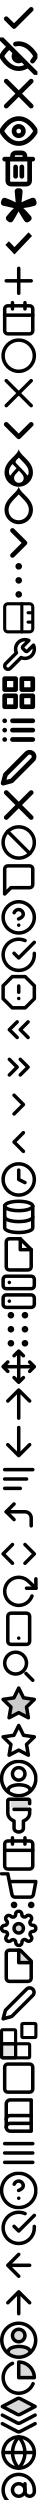
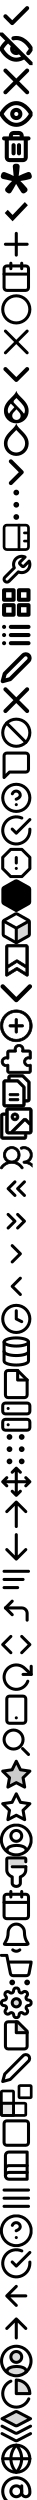
<svg xmlns="http://www.w3.org/2000/svg" xmlns:xlink="http://www.w3.org/1999/xlink">
  <symbol id="checkmark" viewBox="0 0 24 24">
    <path d="M20 6 9 17l-5-5" fill="none" stroke="currentColor" stroke-width="3" stroke-linecap="round" stroke-linejoin="round" />
  </symbol>
  <use xlink:href="#checkmark" width="24" height="24" />
  <view id="checkmark-view" viewBox="0 0 24 24" />
  <symbol id="hide" viewBox="0 0 24 24">
    <path d="M17.94 17.94A10.07 10.07 0 0 1 12 20c-7 0-11-8-11-8a18.45 18.45 0 0 1 5.06-5.94M9.9 4.24A9.12 9.12 0 0 1 12 4c7 0 11 8 11 8a18.5 18.5 0 0 1-2.16 3.19m-6.72-1.07a3 3 0 1 1-4.24-4.24M1 1l22 22" fill="none" stroke="currentColor" stroke-width="3" stroke-linecap="round" stroke-linejoin="round" />
  </symbol>
  <use xlink:href="#hide" y="24" width="24" height="24" />
  <view id="hide-view" viewBox="0 24 24 24" />
  <symbol id="remove" viewBox="0 0 24 24">
    <path d="M20 4 4 20M4 4l16 16" fill="none" stroke="currentColor" stroke-width="3" stroke-linecap="round" stroke-linejoin="round" />
  </symbol>
  <use xlink:href="#remove" y="48" width="24" height="24" />
  <view id="remove-view" viewBox="0 48 24 24" />
  <symbol id="show" viewBox="0 0 24 24">
    <g fill="none" stroke="currentColor" stroke-width="3" stroke-linecap="round" stroke-linejoin="round">
      <path d="M1 12s4-8 11-8 11 8 11 8-4 8-11 8-11-8-11-8z" />
      <circle cx="12" cy="12" r="3" />
    </g>
  </symbol>
  <use xlink:href="#show" y="72" width="24" height="24" />
  <view id="show-view" viewBox="0 72 24 24" />
  <symbol id="trash" viewBox="0 0 24 24">
    <path d="M3 6h18m-2 0v14a2 2 0 0 1-2 2H7a2 2 0 0 1-2-2V6m3 0V4a2 2 0 0 1 2-2h4a2 2 0 0 1 2 2v2m-6 5v6m4-6v6" fill="none" stroke="currentColor" stroke-width="3" stroke-linecap="round" stroke-linejoin="round" />
  </symbol>
  <use xlink:href="#trash" y="96" width="24" height="24" />
  <view id="trash-view" viewBox="0 96 24 24" />
  <symbol id="asterisk" viewBox="0 0 24 24">
    <path fill="currentColor" d="M2.04 11.869a1.973 1.973 0 0 1-1.39-2.53l.388-1.2a1.976 1.976 0 0 1 2.564-1.254c2.867 1.067 5.02 2.008 6.454 2.826-.31-2.963-.521-5.3-.633-7.013C9.35 1.584 10.245.671 11.36.671h1.172c1.129 0 2.036.933 1.96 2.06-.135 1.991-.378 4.307-.734 6.944 1.993-1.004 4.214-1.947 6.668-2.83 1.044-.376 2.182.202 2.524 1.258l.437 1.35c.338 1.045-.23 2.173-1.287 2.477a43.855 43.855 0 0 1-7.143 1.447c1.215 1.057 2.841 2.795 4.88 5.213a1.978 1.978 0 0 1-.38 2.888l-1.005.713c-.89.63-2.124.432-2.736-.472-1.14-1.684-2.421-3.75-3.843-6.2-1.316 2.507-2.515 4.58-3.596 6.212-.6.906-1.828 1.09-2.71.454l-.98-.707a1.986 1.986 0 0 1-.376-2.877c2.115-2.555 3.676-4.296 4.683-5.224-2.375-.459-4.66-.963-6.854-1.508Z" />
  </symbol>
  <use xlink:href="#asterisk" y="120" width="24" height="24" />
  <view id="asterisk-view" viewBox="0 120 24 24" />
  <symbol id="checked" viewBox="0 0 24 24">
    <path fill="currentColor" d="m5.692 10.644 3.58 3.758 9.036-9.489 2.226 2.34L9.272 19.088l-5.806-6.103 2.226-2.34Z" />
  </symbol>
  <use xlink:href="#checked" y="144" width="24" height="24" />
  <view id="checked-view" viewBox="0 144 24 24" />
  <symbol id="add" viewBox="0 0 24 24">
    <path d="M12 4v16m-8-8h16" fill="none" stroke="currentColor" stroke-width="2.25" stroke-linecap="round" stroke-linejoin="round" />
  </symbol>
  <use xlink:href="#add" y="168" width="24" height="24" />
  <view id="add-view" viewBox="0 168 24 24" />
  <symbol id="calendar" viewBox="0 0 24 24">
    <g fill="none" stroke="currentColor" stroke-width="2.25" stroke-linecap="round" stroke-linejoin="round">
      <rect x="3" y="4" width="18" height="18" rx="2" ry="2" />
      <path d="M16 2v4M8 2v4m-5 4h18" />
    </g>
  </symbol>
  <use xlink:href="#calendar" y="192" width="24" height="24" />
  <view id="calendar-view" viewBox="0 192 24 24" />
  <symbol id="circle" viewBox="0 0 24 24">
    <circle cx="12" cy="12" r="10" fill="none" stroke="currentColor" stroke-width="2.25" stroke-linecap="round" stroke-linejoin="round" />
  </symbol>
  <use xlink:href="#circle" y="216" width="24" height="24" />
  <view id="circle-view" viewBox="0 216 24 24" />
  <symbol id="close" viewBox="0 0 24 24">
    <path d="M20 4 4 20M4 4l16 16" fill="none" stroke="currentColor" stroke-width="2.25" stroke-linecap="round" stroke-linejoin="round" />
  </symbol>
  <use xlink:href="#close" y="240" width="24" height="24" />
  <view id="close-view" viewBox="0 240 24 24" />
  <symbol id="drop" viewBox="0 0 24 24">
    <path d="m4 8 8 8 8-8" fill="none" stroke="currentColor" stroke-width="3" stroke-linecap="round" stroke-linejoin="round" />
  </symbol>
  <use xlink:href="#drop" y="264" width="24" height="24" />
  <view id="drop-view" viewBox="0 264 24 24" />
  <symbol id="drupal" viewBox="0 0 24 24">
    <path d="M15.792 5.064C14.088 3.408 12.504 1.824 12.024 0c-.48 1.824-2.064 3.408-3.768 5.064-2.496 2.496-5.352 5.352-5.352 9.648-.144 5.016 3.888 9.192 8.904 9.288 5.016.096 9.216-3.888 9.288-8.904v-.384c.048-4.296-2.808-7.152-5.304-9.648ZM7.56 15.528a5.498 5.498 0 0 0-.696 1.128c-.048.048-.096.12-.168.12h-.048c-.216 0-.432-.384-.432-.384-.048-.096-.12-.216-.168-.312L6 15.984c-.552-1.2-.096-2.904-.096-2.904.216-.816.6-1.632 1.08-2.328.312-.432.648-.864.984-1.296l.432.432 2.04 2.064c.096.096.096.216 0 .312L8.328 14.64l-.768.888Zm4.56 5.952c-1.728 0-3.168-1.416-3.12-3.168 0-.768.312-1.512.768-2.064.648-.768 1.464-1.56 2.376-2.592 1.032 1.128 1.728 1.848 2.376 2.736.048.048.096.12.12.216.336.528.552 1.128.552 1.776.072 1.728-1.344 3.096-3.072 3.096Zm5.904-5.016a.497.497 0 0 1-.312.264h-.048a.913.913 0 0 1-.312-.216c-.552-.816-1.176-1.608-1.848-2.28l-.816-.864-2.76-2.856a35.757 35.757 0 0 1-1.632-1.68c0-.048-.048-.048-.048-.048a1.218 1.218 0 0 1-.216-.432v-.096c-.096-.48.096-.96.432-1.296.528-.528 1.08-1.08 1.608-1.632.552.6 1.176 1.2 1.776 1.824 1.2 1.128 2.28 2.376 3.288 3.72.816 1.176 1.248 2.496 1.248 3.936-.096.504-.168 1.104-.36 1.656Z" />
  </symbol>
  <use xlink:href="#drupal" y="288" width="24" height="24" />
  <view id="drupal-view" viewBox="0 288 24 24" />
  <symbol id="gin" viewBox="0 0 24 24">
    <path d="M12 4.92c.6.696 1.272 1.344 1.92 1.992 2.4 2.4 4.56 4.56 4.56 7.776v.408c-.096 3.528-3 6.384-6.528 6.384h-.12c-1.728-.048-3.384-.744-4.56-1.992-1.176-1.296-1.824-2.952-1.776-4.728v-.048c0-3.216 2.256-5.4 4.56-7.776A49.835 49.835 0 0 0 12 4.92ZM12 0c-.48 1.824-2.088 3.432-3.792 5.04-2.472 2.52-5.328 5.4-5.328 9.648-.12 5.04 3.912 9.216 8.904 9.312H12c4.92 0 9-3.96 9.12-8.904v-.384c0-4.296-2.88-7.128-5.352-9.648C14.088 3.432 12.48 1.824 12 0Z" />
  </symbol>
  <use xlink:href="#gin" y="312" width="24" height="24" />
  <view id="gin-view" viewBox="0 312 24 24" />
  <symbol id="handle" viewBox="0 0 24 24">
    <path d="m8 20 8-8-8-8" fill="none" stroke="currentColor" stroke-width="3" stroke-linecap="round" stroke-linejoin="round" />
  </symbol>
  <use xlink:href="#handle" y="336" width="24" height="24" />
  <view id="handle-view" viewBox="0 336 24 24" />
  <symbol id="more" viewBox="0 0 24 24">
    <path d="M12 13a1 1 0 1 0 0-2 1 1 0 0 0 0 2Zm0-9a1 1 0 1 0 0-2 1 1 0 0 0 0 2Zm0 18a1 1 0 1 0 0-2 1 1 0 0 0 0 2Z" fill="none" stroke="currentColor" stroke-width="2.25" stroke-linecap="round" stroke-linejoin="round" />
  </symbol>
  <use xlink:href="#more" y="360" width="24" height="24" />
  <view id="more-view" viewBox="0 360 24 24" />
  <symbol id="sidebar" viewBox="0 0 24 24">
    <g fill="none" stroke="currentColor" stroke-width="2" stroke-linecap="round" stroke-linejoin="round">
      <rect x="3" y="3" width="18" height="18" rx="2" ry="2" />
      <path d="M14 3v18m4-12.25h2m-2 6h2" />
    </g>
  </symbol>
  <use xlink:href="#sidebar" y="384" width="24" height="24" />
  <view id="sidebar-view" viewBox="0 384 24 24" />
  <symbol id="tool" viewBox="0 0 24 24">
    <path d="M14.7 6.3a1 1 0 0 0 0 1.4l1.6 1.6a1 1 0 0 0 1.4 0l3.77-3.77a6 6 0 0 1-7.94 7.94l-6.91 6.91a2.12 2.12 0 0 1-3-3l6.91-6.91a6 6 0 0 1 7.94-7.94l-3.76 3.76z" fill="none" stroke="currentColor" stroke-width="2.25" stroke-linecap="round" stroke-linejoin="round" />
  </symbol>
  <use xlink:href="#tool" y="408" width="24" height="24" />
  <view id="tool-view" viewBox="0 408 24 24" />
  <symbol id="grid" viewBox="0 0 24 24">
    <path d="M3 3h7v7H3zm11 0h7v7h-7zm0 11h7v7h-7zM3 14h7v7H3z" fill="none" stroke="currentColor" stroke-width="3" stroke-linecap="round" stroke-linejoin="round" />
  </symbol>
  <use xlink:href="#grid" y="432" width="24" height="24" />
  <view id="grid-view" viewBox="0 432 24 24" />
  <symbol id="list" viewBox="0 0 24 24">
    <path d="M8 6h13M8 12h13M8 18h13M3 6h.01M3 12h.01M3 18h.01" fill="none" stroke="currentColor" stroke-width="3" stroke-linecap="round" stroke-linejoin="round" />
  </symbol>
  <use xlink:href="#list" y="456" width="24" height="24" />
  <view id="list-view" viewBox="0 456 24 24" />
  <symbol id="media-edit" viewBox="0 0 24 24">
    <path d="M17 3a2.828 2.828 0 1 1 4 4L7.5 20.5 2 22l1.5-5.5L17 3z" fill="none" stroke="currentColor" stroke-width="3" stroke-linecap="round" stroke-linejoin="round" />
  </symbol>
  <use xlink:href="#media-edit" y="480" width="24" height="24" />
  <view id="media-edit-view" viewBox="0 480 24 24" />
  <symbol id="media-remove" viewBox="0 0 24 24">
    <path d="M20 4 4 20M4 4l16 16" fill="none" stroke="currentColor" stroke-width="3" stroke-linecap="round" stroke-linejoin="round" />
  </symbol>
  <use xlink:href="#media-remove" y="504" width="24" height="24" />
  <view id="media-remove-view" viewBox="0 504 24 24" />
  <symbol id="error" viewBox="0 0 24 24">
    <g fill="none" stroke="currentColor" stroke-width="2.25" stroke-linecap="round" stroke-linejoin="round">
      <circle cx="12" cy="12" r="10" />
      <path d="m4.93 4.93 14.14 14.14" />
    </g>
  </symbol>
  <use xlink:href="#error" y="528" width="24" height="24" />
  <view id="error-view" viewBox="0 528 24 24" />
  <symbol id="info" viewBox="0 0 24 24">
    <path d="M21 15a2 2 0 0 1-2 2H7l-4 4V5a2 2 0 0 1 2-2h14a2 2 0 0 1 2 2z" fill="none" stroke="currentColor" stroke-width="2.25" stroke-linecap="round" stroke-linejoin="round" />
  </symbol>
  <use xlink:href="#info" y="552" width="24" height="24" />
  <view id="info-view" viewBox="0 552 24 24" />
  <symbol id="question" viewBox="0 0 24 24">
    <g fill="none" stroke="currentColor" stroke-width="2.25" stroke-linecap="round" stroke-linejoin="round">
      <circle cx="12" cy="12" r="10" />
      <path d="M9.09 9a3 3 0 0 1 5.83 1c0 2-3 3-3 3m.08 4h.01" />
    </g>
  </symbol>
  <use xlink:href="#question" y="576" width="24" height="24" />
  <view id="question-view" viewBox="0 576 24 24" />
  <symbol id="status" viewBox="0 0 24 24">
    <g fill="none" stroke="currentColor" stroke-width="2.25" stroke-linecap="round" stroke-linejoin="round">
      <path d="M22 11.08V12a10 10 0 1 1-5.93-9.14" />
      <path d="M22 4 12 14.01l-3-3" />
    </g>
  </symbol>
  <use xlink:href="#status" y="600" width="24" height="24" />
  <view id="status-view" viewBox="0 600 24 24" />
  <symbol id="warning" viewBox="0 0 24 24">
    <path d="M7.86 2h8.28L22 7.86v8.28L16.14 22H7.86L2 16.14V7.86L7.86 2zM12 8v4m0 4h.01" fill="none" stroke="currentColor" stroke-width="2.25" stroke-linecap="round" stroke-linejoin="round" />
  </symbol>
  <use xlink:href="#warning" y="624" width="24" height="24" />
  <view id="warning-view" viewBox="0 624 24 24" />
+   <symbol id="block" viewBox="0 0 24 24">
+     <g stroke="currentColor" stroke-width="2.25" stroke-linecap="round" stroke-linejoin="round">
+       <path d="M12.667 1.3h0l.005.003 8.55 4.798.003.001c.2.114.364.277.477.469.114.193.173.41.173.63V16.8c0 .22-.06.436-.173.63a1.298 1.298 0 0 1-.477.468h-.002l-8.551 4.8-.005.002a1.353 1.353 0 0 1-1.334 0l-.005-.003-8.55-4.798-.003-.001a1.298 1.298 0 0 1-.477-.469 1.243 1.243 0 0 1-.173-.629V7.2c0-.22.06-.437.173-.63a1.298 1.298 0 0 1 .48-.469l8.55-4.798h0l.005-.003a1.354 1.354 0 0 1 1.334 0Z" />
+       <path d="m3 7 9 5 9-5m-9 16V12" />
+     </g>
+   </symbol>
+   <use xlink:href="#block" y="648" width="24" height="24" />
+   <view id="block-view" viewBox="0 648 24 24" />
+   <symbol id="blocks" viewBox="0 0 24 24">
+     <g fill="none" stroke="currentColor" stroke-width="2.25" stroke-linecap="round" stroke-linejoin="round">
+       <path d="M12.643 1.544h0l.004.002 8.373 4.699h.002c.193.11.35.266.459.45.109.186.165.394.166.605v9.4c0 .21-.057.42-.166.604a1.248 1.248 0 0 1-.46.452l-8.374 4.698-.004.002a1.301 1.301 0 0 1-1.284 0l-.004-.002-8.373-4.698-.002-.002a1.248 1.248 0 0 1-.46-.45 1.193 1.193 0 0 1-.165-.604V7.3c0-.211.057-.42.166-.604.109-.185.266-.34.459-.45l.002-.001 8.373-4.699h0l.004-.002a1.303 1.303 0 0 1 1.284 0Z" />
+       <path d="M3.188 7.104 12.001 12l8.812-4.896M12 22.77V12" />
+     </g>
+     <path d="m12 12 9.5-5v10.5L12 23V12Z" fill="currentColor" fill-opacity=".15" />
+   </symbol>
+   <use xlink:href="#blocks" y="672" width="24" height="24" />
+   <view id="blocks-view" viewBox="0 672 24 24" />
+   <symbol id="bookmarks" viewBox="0 0 24 24">
+     <path d="M19.04 0H5.88A1.88 1.88 0 0 0 4 1.88v20.68a.94.94 0 0 0 1.438.797l7.022-4.389 7.023 4.389a.939.939 0 0 0 1.437-.797V1.88A1.88 1.88 0 0 0 19.04 0Zm0 1.88v13.345l-6.083-3.801a.94.94 0 0 0-.996 0l-6.081 3.8V1.88h13.16Zm-6.083 15.184a.94.94 0 0 0-.996 0l-6.081 3.8v-3.423l6.58-4.113 6.58 4.113v3.424l-6.083-3.801Z" fill="currentColor" stroke="currentColor" stroke-width=".5" stroke-linecap="round" stroke-linejoin="round" />
+   </symbol>
+   <use xlink:href="#bookmarks" y="696" width="24" height="24" />
+   <view id="bookmarks-view" viewBox="0 696 24 24" />
+   <symbol id="chevron-down" viewBox="0 0 24 24">
+     <path d="m2 7 10 10L22 7" fill="none" stroke="currentColor" stroke-width="3.25" stroke-linecap="round" stroke-linejoin="round" />
+   </symbol>
+   <use xlink:href="#chevron-down" y="720" width="24" height="24" />
+   <view id="chevron-down-view" viewBox="0 720 24 24" />
+   <symbol id="create" viewBox="0 0 24 24">
+     <path d="M12 .25A11.75 11.75 0 1 0 23.75 12 11.762 11.762 0 0 0 12 .25Zm0 21.692A9.943 9.943 0 1 1 21.942 12 9.954 9.954 0 0 1 12 21.942ZM17.423 12a.903.903 0 0 1-.904.904h-3.615v3.615a.904.904 0 1 1-1.808 0v-3.615H7.481a.904.904 0 1 1 0-1.808h3.615V7.481a.904.904 0 1 1 1.808 0v3.615h3.615a.903.903 0 0 1 .904.904Z" fill="currentColor" stroke="currentColor" stroke-width=".5" stroke-linecap="round" stroke-linejoin="round" />
+   </symbol>
+   <use xlink:href="#create" y="744" width="24" height="24" />
+   <view id="create-view" viewBox="0 744 24 24" />
+   <symbol id="extend-new" viewBox="0 0 24 24">
+     <path d="M22.715 16.35a.825.825 0 0 0-.793-.048 2.063 2.063 0 1 1 0-3.729.825.825 0 0 0 1.178-.746V7.425a1.65 1.65 0 0 0-1.65-1.65h-3.736a3.725 3.725 0 0 0-1.148-3.119 3.713 3.713 0 0 0-6.23 3.119H6.6a1.65 1.65 0 0 0-1.65 1.65v3.322a3.726 3.726 0 0 0-3.91 2.437 3.72 3.72 0 0 0 3.91 4.947v3.319A1.65 1.65 0 0 0 6.6 23.1h14.85a1.65 1.65 0 0 0 1.65-1.65v-4.402a.824.824 0 0 0-.385-.699Zm-1.265 5.1H6.6v-4.402a.825.825 0 0 0-1.18-.746 2.061 2.061 0 1 1 0-3.729.825.825 0 0 0 1.18-.746V7.425h4.815a.825.825 0 0 0 .746-1.18 2.063 2.063 0 1 1 3.729 0 .825.825 0 0 0 .745 1.18h4.815v3.324a3.713 3.713 0 1 0 0 7.379v3.322Z" fill="currentColor" stroke="currentColor" stroke-width=".55" stroke-linecap="round" stroke-linejoin="round" />
+   </symbol>
+   <use xlink:href="#extend-new" y="768" width="24" height="24" />
+   <view id="extend-new-view" viewBox="0 768 24 24" />
+   <symbol id="files" viewBox="0 0 24 24">
+     <path d="M22.005 4.841 17.397.233a.92.92 0 0 0-.651-.27H7.53a1.843 1.843 0 0 0-1.844 1.844V3.65H3.843A1.843 1.843 0 0 0 2 5.493v16.589a1.844 1.844 0 0 0 1.843 1.843h12.902a1.843 1.843 0 0 0 1.844-1.843v-1.843h1.843a1.843 1.843 0 0 0 1.843-1.844V5.493a.922.922 0 0 0-.27-.652Zm-5.26 17.24H3.844V5.494h8.835l4.067 4.068v12.521Zm3.687-3.686h-1.843V9.18a.92.92 0 0 0-.27-.652L13.711 3.92a.922.922 0 0 0-.652-.27H7.53V1.807h8.835l4.068 4.067v12.521ZM13.98 14.71a.921.921 0 0 1-.922.922H7.53a.921.921 0 1 1 0-1.844h5.53a.921.921 0 0 1 .922.922Zm0 3.686a.921.921 0 0 1-.922.922H7.53a.921.921 0 1 1 0-1.843h5.53a.921.921 0 0 1 .922.921Z" fill="currentColor" stroke="currentColor" stroke-width=".5" stroke-linecap="round" stroke-linejoin="round" />
+   </symbol>
+   <use xlink:href="#files" y="792" width="24" height="24" />
+   <view id="files-view" viewBox="0 792 24 24" />
+   <symbol id="media" viewBox="0 0 24 24">
+     <path d="M21.792.25H6.125a1.958 1.958 0 0 0-1.958 1.958v1.959H2.208A1.958 1.958 0 0 0 .25 6.125v15.667a1.959 1.959 0 0 0 1.958 1.958h15.667a1.959 1.959 0 0 0 1.958-1.958v-1.959h1.959a1.958 1.958 0 0 0 1.958-1.958V2.208A1.959 1.959 0 0 0 21.792.25ZM6.125 2.208h15.667V10.7l-2.044-2.044a1.959 1.959 0 0 0-2.769 0l-9.218 9.219H6.125V2.208Zm11.75 19.584H2.208V6.125h1.959v11.75a1.959 1.959 0 0 0 1.958 1.958h11.75v1.959Zm3.917-3.917h-11.26l7.833-7.833 3.427 3.427v4.406ZM11.02 10.042a2.938 2.938 0 1 0 0-5.876 2.938 2.938 0 0 0 0 5.876Zm0-3.917a.98.98 0 1 1 0 1.96.98.98 0 0 1 0-1.96Z" fill="currentColor" stroke="currentColor" stroke-width=".5" stroke-linecap="round" stroke-linejoin="round" />
+   </symbol>
+   <use xlink:href="#media" y="816" width="24" height="24" />
+   <view id="media-view" viewBox="0 816 24 24" />
+   <symbol id="people-new" viewBox="0 0 24 24">
+     <path d="M12.091 16.286a6.188 6.188 0 1 0-6.857 0 9.881 9.881 0 0 0-4.871 3.888.825.825 0 1 0 1.382.902 8.25 8.25 0 0 1 13.833 0 .825.825 0 0 0 1.382-.902 9.881 9.881 0 0 0-4.87-3.888Zm-7.966-5.148a4.538 4.538 0 1 1 9.075 0 4.538 4.538 0 0 1-9.075 0Zm21.67 10.178a.825.825 0 0 1-1.14-.24 8.232 8.232 0 0 0-6.917-3.751.825.825 0 0 1 0-1.65 4.538 4.538 0 1 0-1.686-8.753.825.825 0 1 1-.612-1.53 6.188 6.188 0 0 1 5.726 10.894 9.881 9.881 0 0 1 4.87 3.888.825.825 0 0 1-.24 1.142Z" fill="currentColor" stroke="currentColor" stroke-width=".55" stroke-linecap="round" stroke-linejoin="round" />
+   </symbol>
+   <use xlink:href="#people-new" y="840" width="24" height="24" />
+   <view id="people-new-view" viewBox="0 840 24 24" />
  <symbol id="first" viewBox="0 0 24 24">
    <path d="m11 17-5-5 5-5m7 10-5-5 5-5" fill="none" stroke="currentColor" stroke-width="2.25" stroke-linecap="round" stroke-linejoin="round" />
  </symbol>
-   <use xlink:href="#first" y="648" width="24" height="24" />
-   <view id="first-view" viewBox="0 648 24 24" />
+   <use xlink:href="#first" y="864" width="24" height="24" />
+   <view id="first-view" viewBox="0 864 24 24" />
  <symbol id="last" viewBox="0 0 24 24">
    <path d="m13 17 5-5-5-5M6 17l5-5-5-5" fill="none" stroke="currentColor" stroke-width="2.25" stroke-linecap="round" stroke-linejoin="round" />
  </symbol>
-   <use xlink:href="#last" y="672" width="24" height="24" />
-   <view id="last-view" viewBox="0 672 24 24" />
+   <use xlink:href="#last" y="888" width="24" height="24" />
+   <view id="last-view" viewBox="0 888 24 24" />
  <symbol id="next" viewBox="0 0 24 24">
    <path d="m9 18 6-6-6-6" fill="none" stroke="currentColor" stroke-width="2.25" stroke-linecap="round" stroke-linejoin="round" />
  </symbol>
-   <use xlink:href="#next" y="696" width="24" height="24" />
-   <view id="next-view" viewBox="0 696 24 24" />
+   <use xlink:href="#next" y="912" width="24" height="24" />
+   <view id="next-view" viewBox="0 912 24 24" />
  <symbol id="prev" viewBox="0 0 24 24">
    <path d="m15 18-6-6 6-6" fill="none" stroke="currentColor" stroke-width="2.25" stroke-linecap="round" stroke-linejoin="round" />
  </symbol>
-   <use xlink:href="#prev" y="720" width="24" height="24" />
-   <view id="prev-view" viewBox="0 720 24 24" />
+   <use xlink:href="#prev" y="936" width="24" height="24" />
+   <view id="prev-view" viewBox="0 936 24 24" />
  <symbol id="clock" viewBox="0 0 24 24">
    <g fill="none" stroke="currentColor" stroke-width="2.25" stroke-linecap="round" stroke-linejoin="round">
      <circle cx="12" cy="12" r="10" />
      <path d="M12 6v6l4 2" />
    </g>
  </symbol>
-   <use xlink:href="#clock" y="744" width="24" height="24" />
-   <view id="clock-view" viewBox="0 744 24 24" />
+   <use xlink:href="#clock" y="960" width="24" height="24" />
+   <view id="clock-view" viewBox="0 960 24 24" />
  <symbol id="database" viewBox="0 0 24 24">
    <g fill="none" stroke="currentColor" stroke-width="2.25" stroke-linecap="round" stroke-linejoin="round">
      <ellipse cx="12" cy="5" rx="9" ry="3" />
      <path d="M21 12c0 1.66-4 3-9 3s-9-1.34-9-3" />
      <path d="M3 5v14c0 1.66 4 3 9 3s9-1.34 9-3V5" />
    </g>
  </symbol>
-   <use xlink:href="#database" y="768" width="24" height="24" />
-   <view id="database-view" viewBox="0 768 24 24" />
+   <use xlink:href="#database" y="984" width="24" height="24" />
+   <view id="database-view" viewBox="0 984 24 24" />
  <symbol id="php" viewBox="0 0 24 24">
    <g fill="none" stroke="currentColor" stroke-width="2.25" stroke-linecap="round" stroke-linejoin="round">
      <path d="M13 2H6a2 2 0 0 0-2 2v16a2 2 0 0 0 2 2h12a2 2 0 0 0 2-2V9z" />
      <path d="M13 2v7h7" />
    </g>
  </symbol>
-   <use xlink:href="#php" y="792" width="24" height="24" />
-   <view id="php-view" viewBox="0 792 24 24" />
+   <use xlink:href="#php" y="1008" width="24" height="24" />
+   <view id="php-view" viewBox="0 1008 24 24" />
  <symbol id="server" viewBox="0 0 24 24">
    <g fill="none" stroke="currentColor" stroke-width="2.25" stroke-linecap="round" stroke-linejoin="round">
      <rect x="2" y="2" width="20" height="8" rx="2" ry="2" />
      <rect x="2" y="14" width="20" height="8" rx="2" ry="2" />
      <path d="M6 6h.01M6 18h.01" />
    </g>
  </symbol>
-   <use xlink:href="#server" y="816" width="24" height="24" />
-   <view id="server-view" viewBox="0 816 24 24" />
+   <use xlink:href="#server" y="1032" width="24" height="24" />
+   <view id="server-view" viewBox="0 1032 24 24" />
  <symbol id="drag-dots" viewBox="0 0 24 24">
    <path d="M7 13a1 1 0 1 0 0-2 1 1 0 0 0 0 2Zm0-9a1 1 0 1 0 0-2 1 1 0 0 0 0 2Zm0 18a1 1 0 1 0 0-2 1 1 0 0 0 0 2Zm9-9a1 1 0 1 0 0-2 1 1 0 0 0 0 2Zm0-9a1 1 0 1 0 0-2 1 1 0 0 0 0 2Zm0 18a1 1 0 1 0 0-2 1 1 0 0 0 0 2Z" fill="none" stroke="currentColor" stroke-width="2.25" stroke-linecap="round" stroke-linejoin="round" />
  </symbol>
-   <use xlink:href="#drag-dots" y="840" width="24" height="24" />
-   <view id="drag-dots-view" viewBox="0 840 24 24" />
+   <use xlink:href="#drag-dots" y="1056" width="24" height="24" />
+   <view id="drag-dots-view" viewBox="0 1056 24 24" />
  <symbol id="drag" viewBox="0 0 24 24">
    <path d="m5 9-3 3 3 3M9 5l3-3 3 3m0 14-3 3-3-3M19 9l3 3-3 3M2 12h20M12 2v20" fill="none" stroke="currentColor" stroke-width="2.25" stroke-linecap="round" stroke-linejoin="round" />
  </symbol>
-   <use xlink:href="#drag" y="864" width="24" height="24" />
-   <view id="drag-view" viewBox="0 864 24 24" />
+   <use xlink:href="#drag" y="1080" width="24" height="24" />
+   <view id="drag-view" viewBox="0 1080 24 24" />
  <symbol id="sort-asc" viewBox="0 0 24 24">
    <path d="M12 21V3m-7 7 7-7 7 7" fill="none" stroke="currentColor" stroke-width="2.25" stroke-linecap="round" stroke-linejoin="round" />
  </symbol>
-   <use xlink:href="#sort-asc" y="888" width="24" height="24" />
-   <view id="sort-asc-view" viewBox="0 888 24 24" />
+   <use xlink:href="#sort-asc" y="1104" width="24" height="24" />
+   <view id="sort-asc-view" viewBox="0 1104 24 24" />
  <symbol id="sort-desc" viewBox="0 0 24 24">
    <path d="M12 3v18m7-7-7 7-7-7" fill="none" stroke="currentColor" stroke-width="2.25" stroke-linecap="round" stroke-linejoin="round" />
  </symbol>
-   <use xlink:href="#sort-desc" y="912" width="24" height="24" />
-   <view id="sort-desc-view" viewBox="0 912 24 24" />
+   <use xlink:href="#sort-desc" y="1128" width="24" height="24" />
+   <view id="sort-desc-view" viewBox="0 1128 24 24" />
  <symbol id="sort" viewBox="0 0 24 24">
    <path d="M3 12h14M3 6h18M3 18h10" fill="none" stroke="currentColor" stroke-width="2.25" stroke-linecap="round" stroke-linejoin="round" />
  </symbol>
-   <use xlink:href="#sort" y="936" width="24" height="24" />
-   <view id="sort-view" viewBox="0 936 24 24" />
+   <use xlink:href="#sort" y="1152" width="24" height="24" />
+   <view id="sort-view" viewBox="0 1152 24 24" />
  <symbol id="backtosite" viewBox="0 0 24 24">
    <g fill="none" stroke="currentColor" stroke-width="2.25" stroke-linecap="round" stroke-linejoin="round">
      <path d="M9 14 4 9l5-5" />
      <path d="M20 18v-5a4 4 0 0 0-4-4H4" />
    </g>
  </symbol>
-   <use xlink:href="#backtosite" y="960" width="24" height="24" />
-   <view id="backtosite-view" viewBox="0 960 24 24" />
+   <use xlink:href="#backtosite" y="1176" width="24" height="24" />
+   <view id="backtosite-view" viewBox="0 1176 24 24" />
  <symbol id="devel" viewBox="0 0 24 24">
    <path d="m16 18 6-6-6-6M8 6l-6 6 6 6" fill="none" stroke="currentColor" stroke-width="2.25" stroke-linecap="round" stroke-linejoin="round" />
  </symbol>
-   <use xlink:href="#devel" y="984" width="24" height="24" />
-   <view id="devel-view" viewBox="0 984 24 24" />
+   <use xlink:href="#devel" y="1200" width="24" height="24" />
+   <view id="devel-view" viewBox="0 1200 24 24" />
  <symbol id="rebuild-cache" viewBox="0 0 24 24">
    <g fill="none" stroke="currentColor" stroke-width="2.25" stroke-linecap="round" stroke-linejoin="round">
      <path d="M23 4v6h-6" />
      <path d="M20.49 15a9 9 0 1 1-2.12-9.36L23 10" />
    </g>
  </symbol>
-   <use xlink:href="#rebuild-cache" y="1008" width="24" height="24" />
-   <view id="rebuild-cache-view" viewBox="0 1008 24 24" />
+   <use xlink:href="#rebuild-cache" y="1224" width="24" height="24" />
+   <view id="rebuild-cache-view" viewBox="0 1224 24 24" />
  <symbol id="responsive-preview" viewBox="0 0 24 24">
    <g fill="none" stroke="currentColor" stroke-width="2.25" stroke-linecap="round" stroke-linejoin="round">
      <rect x="5" y="2" width="14" height="20" rx="2" ry="2" />
      <path d="M12 18h.01" />
    </g>
  </symbol>
-   <use xlink:href="#responsive-preview" y="1032" width="24" height="24" />
-   <view id="responsive-preview-view" viewBox="0 1032 24 24" />
+   <use xlink:href="#responsive-preview" y="1248" width="24" height="24" />
+   <view id="responsive-preview-view" viewBox="0 1248 24 24" />
  <symbol id="search" viewBox="0 0 24 24">
    <path d="M10 17a7 7 0 1 0 0-14 7 7 0 0 0 0 14Zm11 4-4.35-4.35" fill="none" stroke="currentColor" stroke-width="2.25" stroke-linecap="round" stroke-linejoin="round" />
  </symbol>
-   <use xlink:href="#search" y="1056" width="24" height="24" />
-   <view id="search-view" viewBox="0 1056 24 24" />
+   <use xlink:href="#search" y="1272" width="24" height="24" />
+   <view id="search-view" viewBox="0 1272 24 24" />
  <symbol id="shortcut-filled" viewBox="0 0 24 24">
    <path d="m12 2 3.09 6.26L22 9.27l-5 4.87 1.18 6.88L12 17.77l-6.18 3.25L7 14.14 2 9.27l6.91-1.01L12 2z" fill="currentColor" fill-opacity=".2" stroke="currentColor" stroke-width="2.25" stroke-linecap="round" stroke-linejoin="round" />
  </symbol>
-   <use xlink:href="#shortcut-filled" y="1080" width="24" height="24" />
-   <view id="shortcut-filled-view" viewBox="0 1080 24 24" />
+   <use xlink:href="#shortcut-filled" y="1296" width="24" height="24" />
+   <view id="shortcut-filled-view" viewBox="0 1296 24 24" />
  <symbol id="shortcut" viewBox="0 0 24 24">
    <path d="m12 2 3.09 6.26L22 9.27l-5 4.87 1.18 6.88L12 17.77l-6.18 3.25L7 14.14 2 9.27l6.91-1.01L12 2z" fill="none" stroke="currentColor" stroke-width="2.25" stroke-linecap="round" stroke-linejoin="round" />
  </symbol>
-   <use xlink:href="#shortcut" y="1104" width="24" height="24" />
-   <view id="shortcut-view" viewBox="0 1104 24 24" />
+   <use xlink:href="#shortcut" y="1320" width="24" height="24" />
+   <view id="shortcut-view" viewBox="0 1320 24 24" />
  <symbol id="user" viewBox="0 0 24 24">
    <g fill="none" stroke="currentColor" stroke-width="2.25" stroke-linecap="round" stroke-linejoin="round">
      <path d="M12 13a4 4 0 1 0 0-8 4 4 0 0 0 0 8Zm-6.75 7v-.667C5.25 17 9.314 16 12.25 16s7 1 7 3.333V20" />
      <path d="M23 12c0 6.075-4.925 11-11 11S1 18.075 1 12 5.925 1 12 1s11 4.925 11 11Z" />
    </g>
  </symbol>
-   <use xlink:href="#user" y="1128" width="24" height="24" />
-   <view id="user-view" viewBox="0 1128 24 24" />
+   <use xlink:href="#user" y="1344" width="24" height="24" />
+   <view id="user-view" viewBox="0 1344 24 24" />
  <symbol id="appearance" viewBox="0 0 24 24">
    <g fill="none" stroke="currentColor" stroke-width="2.25" stroke-linecap="round" stroke-linejoin="round">
      <path d="M9 7.75h10" />
      <path fill="currentColor" fill-opacity=".15" stroke="none" d="M7 2.25h11v4.5H7z" />
      <path d="M19 4.077v-2.02c0-.445-.448-.807-1-.807H6c-.552 0-1 .362-1 .808v8.077c.004 2.175 1.562 4.153 4 5.077v4.615c0 1.338 1.343 2.423 3 2.423s3-1.085 3-2.423v-4.615c2.438-.924 3.997-2.902 4-5.077V7.75" />
    </g>
  </symbol>
-   <use xlink:href="#appearance" y="1152" width="24" height="24" />
-   <view id="appearance-view" viewBox="0 1152 24 24" />
+   <use xlink:href="#appearance" y="1368" width="24" height="24" />
+   <view id="appearance-view" viewBox="0 1368 24 24" />
  <symbol id="bat" viewBox="0 0 24 24">
    <g fill="none" stroke="currentColor" stroke-width="2.25" stroke-linecap="round" stroke-linejoin="round">
      <rect x="3" y="4" width="18" height="18" rx="2" ry="2" />
      <path d="M16 2v4M8 2v4m-5 4h18" />
    </g>
  </symbol>
-   <use xlink:href="#bat" y="1176" width="24" height="24" />
-   <view id="bat-view" viewBox="0 1176 24 24" />
+   <use xlink:href="#bat" y="1392" width="24" height="24" />
+   <view id="bat-view" viewBox="0 1392 24 24" />
+   <symbol id="commerce-inbox" viewBox="0 0 24 24">
+     <path d="M9.4 21c.7.6 1.6 1 2.6 1s1.9-.4 2.6-1M18 8c0-1.6-.6-3.1-1.8-4.2C15.1 2.6 13.6 2 12 2s-3.1.6-4.2 1.8S6 6.4 6 8c0 3.1-.8 5.2-1.7 6.6-.7 1.2-1.1 1.8-1.1 1.9 0 .2.1.3.2.4.2.1.8.1 2 .1h13.2c1.2 0 1.8 0 1.9-.1.1-.1.2-.2.2-.4s-.4-.8-1.1-1.9C18.8 13.2 18 11.1 18 8z" fill="none" stroke="currentColor" stroke-width="2.25" stroke-linecap="round" stroke-linejoin="round" />
+   </symbol>
+   <use xlink:href="#commerce-inbox" y="1416" width="24" height="24" />
+   <view id="commerce-inbox-view" viewBox="0 1416 24 24" />
  <symbol id="commerce" viewBox="0 0 24 24">
    <g fill="none" stroke="currentColor" stroke-width="2.25" stroke-linecap="round" stroke-linejoin="round">
      <circle cx="9" cy="21" r="1" />
      <circle cx="20" cy="21" r="1" />
      <path d="M1 1h4l2.68 13.39a2 2 0 0 0 2 1.61h9.72a2 2 0 0 0 2-1.61L23 6H6" />
    </g>
  </symbol>
-   <use xlink:href="#commerce" y="1200" width="24" height="24" />
-   <view id="commerce-view" viewBox="0 1200 24 24" />
+   <use xlink:href="#commerce" y="1440" width="24" height="24" />
+   <view id="commerce-view" viewBox="0 1440 24 24" />
  <symbol id="config" viewBox="0 0 24 24">
    <g fill="none" stroke="currentColor" stroke-width="2.25" stroke-linecap="round" stroke-linejoin="round">
      <circle fill="currentColor" fill-opacity=".15" cx="12" cy="12" r="3" />
      <path d="M19.4 15a1.65 1.65 0 0 0 .33 1.82l.06.06a2 2 0 0 1 0 2.83 2 2 0 0 1-2.83 0l-.06-.06a1.65 1.65 0 0 0-1.82-.33 1.65 1.65 0 0 0-1 1.51V21a2 2 0 0 1-2 2 2 2 0 0 1-2-2v-.09A1.65 1.65 0 0 0 9 19.4a1.65 1.65 0 0 0-1.82.33l-.06.06a2 2 0 0 1-2.83 0 2 2 0 0 1 0-2.83l.06-.06a1.65 1.65 0 0 0 .33-1.82 1.65 1.65 0 0 0-1.51-1H3a2 2 0 0 1-2-2 2 2 0 0 1 2-2h.09A1.65 1.65 0 0 0 4.6 9a1.65 1.65 0 0 0-.33-1.82l-.06-.06a2 2 0 0 1 0-2.83 2 2 0 0 1 2.83 0l.06.06a1.65 1.65 0 0 0 1.82.33H9a1.65 1.65 0 0 0 1-1.51V3a2 2 0 0 1 2-2 2 2 0 0 1 2 2v.09a1.65 1.65 0 0 0 1 1.51 1.65 1.65 0 0 0 1.82-.33l.06-.06a2 2 0 0 1 2.83 0 2 2 0 0 1 0 2.83l-.06.06a1.65 1.65 0 0 0-.33 1.82V9a1.65 1.65 0 0 0 1.51 1H21a2 2 0 0 1 2 2 2 2 0 0 1-2 2h-.09a1.65 1.65 0 0 0-1.51 1z" />
    </g>
  </symbol>
-   <use xlink:href="#config" y="1224" width="24" height="24" />
-   <view id="config-view" viewBox="0 1224 24 24" />
+   <use xlink:href="#config" y="1464" width="24" height="24" />
+   <view id="config-view" viewBox="0 1464 24 24" />
  <symbol id="content" viewBox="0 0 24 24">
    <g fill="none" stroke="currentColor" stroke-width="2.25" stroke-linecap="round" stroke-linejoin="round">
      <path d="M13 2H6a2 2 0 0 0-2 2v16a2 2 0 0 0 2 2h12a2 2 0 0 0 2-2V9z" />
      <path fill="currentColor" fill-opacity=".15" d="M12 2v8h8" />
    </g>
  </symbol>
-   <use xlink:href="#content" y="1248" width="24" height="24" />
-   <view id="content-view" viewBox="0 1248 24 24" />
+   <use xlink:href="#content" y="1488" width="24" height="24" />
+   <view id="content-view" viewBox="0 1488 24 24" />
  <symbol id="edit" viewBox="0 0 24 24">
    <path d="M17 3a2.828 2.828 0 1 1 4 4L7.5 20.5 2 22l1.5-5.5L17 3z" fill="none" stroke="currentColor" stroke-width="2.25" stroke-linecap="round" stroke-linejoin="round" />
  </symbol>
-   <use xlink:href="#edit" y="1272" width="24" height="24" />
-   <view id="edit-view" viewBox="0 1272 24 24" />
+   <use xlink:href="#edit" y="1512" width="24" height="24" />
+   <view id="edit-view" viewBox="0 1512 24 24" />
  <symbol id="extend" viewBox="0 0 24 24">
-     <path d="M14.75 10h7.5c.5 0 .75-.23.75-.692V1.692C23 1.31 22.664 1 22.25 1h-7.5c-.414 0-.75.31-.75.692v7.616c0 .382.336.692.75.692ZM1 14h9V5.692C10 5.31 9.664 5 9.25 5h-7.5c-.414 0-.75.31-.75.692V14Zm.75 9H10v-9H1v8.308c0 .382.336.692.75.692ZM10 23h8.25c.5 0 .75-.23.75-.692v-7.616c0-.382-.336-.692-.75-.692H10v9Z" fill="none" stroke="#000" stroke-width="2" stroke-linecap="round" stroke-linejoin="round" />
-     <path fill="currentColor" fill-opacity=".1" d="M1.75 23H10v-9H1v8.308c0 .382.336.692.75.692Z" stroke="#000" stroke-width="2" stroke-linecap="round" stroke-linejoin="round" />
-   </symbol>
-   <use xlink:href="#extend" y="1296" width="24" height="24" />
-   <view id="extend-view" viewBox="0 1296 24 24" />
+     <path d="M14.75 10h7.5c.5 0 .75-.23.75-.692V1.692C23 1.31 22.664 1 22.25 1h-7.5c-.414 0-.75.31-.75.692v7.616c0 .382.336.692.75.692ZM1 14h9V5.692C10 5.31 9.664 5 9.25 5h-7.5c-.414 0-.75.31-.75.692V14Zm.75 9H10v-9H1v8.308c0 .382.336.692.75.692ZM10 23h8.25c.5 0 .75-.23.75-.692v-7.616c0-.382-.336-.692-.75-.692H10v9Z" fill="none" stroke="currentColor" stroke-width="2" stroke-linecap="round" stroke-linejoin="round" />
+     <path fill="currentColor" fill-opacity=".1" d="M1.75 23H10v-9H1v8.308c0 .382.336.692.75.692Z" stroke="currentColor" stroke-width="2" stroke-linecap="round" stroke-linejoin="round" />
+   </symbol>
+   <use xlink:href="#extend" y="1536" width="24" height="24" />
+   <view id="extend-view" viewBox="0 1536 24 24" />
  <symbol id="fallback" viewBox="0 0 24 24">
    <rect x="3" y="3" width="18" height="18" rx="2" ry="2" fill="none" stroke="currentColor" stroke-width="2.25" stroke-linecap="round" stroke-linejoin="round" />
  </symbol>
-   <use xlink:href="#fallback" y="1320" width="24" height="24" />
-   <view id="fallback-view" viewBox="0 1320 24 24" />
+   <use xlink:href="#fallback" y="1560" width="24" height="24" />
+   <view id="fallback-view" viewBox="0 1560 24 24" />
  <symbol id="group" viewBox="0 0 24 24">
    <g fill="none" stroke="currentColor" stroke-width="2.25" stroke-linecap="round" stroke-linejoin="round">
      <path d="M4 19.5A2.5 2.5 0 0 1 6.5 17H20M4 14.5A2.5 2.5 0 0 1 6.5 12H20" />
      <path d="M6.5 2H20v20H6.5A2.5 2.5 0 0 1 4 19.5v-15A2.5 2.5 0 0 1 6.5 2v0Z" />
    </g>
  </symbol>
-   <use xlink:href="#group" y="1344" width="24" height="24" />
-   <view id="group-view" viewBox="0 1344 24 24" />
+   <use xlink:href="#group" y="1584" width="24" height="24" />
+   <view id="group-view" viewBox="0 1584 24 24" />
  <symbol id="hamburger" viewBox="0 0 24 24">
    <path d="M3 12h18M3 6h18M3 18h18" fill="none" stroke="currentColor" stroke-width="2.25" stroke-linecap="round" stroke-linejoin="round" />
  </symbol>
-   <use xlink:href="#hamburger" y="1368" width="24" height="24" />
-   <view id="hamburger-view" viewBox="0 1368 24 24" />
+   <use xlink:href="#hamburger" y="1608" width="24" height="24" />
+   <view id="hamburger-view" viewBox="0 1608 24 24" />
  <symbol id="help" viewBox="0 0 24 24">
    <g fill="none" stroke="currentColor" stroke-width="2.25" stroke-linecap="round" stroke-linejoin="round">
      <path d="M23 12c0 6.075-4.925 11-11 11S1 18.075 1 12 5.925 1 12 1s11 4.925 11 11Z" />
      <path d="M9.09 8a3 3 0 0 1 5.83 1c0 2-3 3-3 3m.08 5h.01" />
    </g>
  </symbol>
-   <use xlink:href="#help" y="1392" width="24" height="24" />
-   <view id="help-view" viewBox="0 1392 24 24" />
+   <use xlink:href="#help" y="1632" width="24" height="24" />
+   <view id="help-view" viewBox="0 1632 24 24" />
  <symbol id="local-tasks" viewBox="0 0 24 24">
    <g fill="none" stroke="currentColor" stroke-width="2.25" stroke-linecap="round" stroke-linejoin="round">
      <path d="M22 11.08V12a10 10 0 1 1-5.93-9.14" />
      <path d="M22 4 12 14.01l-3-3" />
    </g>
  </symbol>
-   <use xlink:href="#local-tasks" y="1416" width="24" height="24" />
-   <view id="local-tasks-view" viewBox="0 1416 24 24" />
+   <use xlink:href="#local-tasks" y="1656" width="24" height="24" />
+   <view id="local-tasks-view" viewBox="0 1656 24 24" />
  <symbol id="nav-toggle-toleft" viewBox="0 0 24 24">
    <path d="M19 12H5m7 7-7-7 7-7" fill="none" stroke="currentColor" stroke-width="2.25" stroke-linecap="round" stroke-linejoin="round" />
  </symbol>
-   <use xlink:href="#nav-toggle-toleft" y="1440" width="24" height="24" />
-   <view id="nav-toggle-toleft-view" viewBox="0 1440 24 24" />
+   <use xlink:href="#nav-toggle-toleft" y="1680" width="24" height="24" />
+   <view id="nav-toggle-toleft-view" viewBox="0 1680 24 24" />
  <symbol id="nav-toggle-totop" viewBox="0 0 24 24">
    <path d="M12 19V5m-7 7 7-7 7 7" fill="none" stroke="currentColor" stroke-width="2.25" stroke-linecap="round" stroke-linejoin="round" />
  </symbol>
-   <use xlink:href="#nav-toggle-totop" y="1464" width="24" height="24" />
-   <view id="nav-toggle-totop-view" viewBox="0 1464 24 24" />
+   <use xlink:href="#nav-toggle-totop" y="1704" width="24" height="24" />
+   <view id="nav-toggle-totop-view" viewBox="0 1704 24 24" />
  <symbol id="people" viewBox="0 0 24 24">
    <g fill="none" stroke="currentColor" stroke-width="2.25" stroke-linecap="round" stroke-linejoin="round">
      <ellipse fill="currentColor" fill-opacity=".15" cx="12.25" cy="19.5" rx="6.25" ry="2.5" stroke="none" />
      <path fill="currentColor" fill-opacity=".15" fill-rule="evenodd" clip-rule="evenodd" d="M12 13a4 4 0 1 0 0-8 4 4 0 0 0 0 8Z" />
      <path d="M5.25 20v-.667C5.25 17 9.314 16 12.25 16s7 1 7 3.333V20" />
      <path d="M22.875 12c0 6.006-4.869 10.875-10.875 10.875S1.125 18.006 1.125 12 5.994 1.125 12 1.125 22.875 5.994 22.875 12Z" />
    </g>
  </symbol>
-   <use xlink:href="#people" y="1488" width="24" height="24" />
-   <view id="people-view" viewBox="0 1488 24 24" />
+   <use xlink:href="#people" y="1728" width="24" height="24" />
+   <view id="people-view" viewBox="0 1728 24 24" />
  <symbol id="reports" viewBox="0 0 24 24">
    <g fill="none" stroke="currentColor" stroke-width="2.25" stroke-linecap="round" stroke-linejoin="round">
      <path d="M21.21 15.89A10 10 0 1 1 8 2.83" />
      <path fill="currentColor" fill-opacity=".15" d="M22 12A10 10 0 0 0 12 2v10z" />
    </g>
  </symbol>
-   <use xlink:href="#reports" y="1512" width="24" height="24" />
-   <view id="reports-view" viewBox="0 1512 24 24" />
+   <use xlink:href="#reports" y="1752" width="24" height="24" />
+   <view id="reports-view" viewBox="0 1752 24 24" />
  <symbol id="structure" viewBox="0 0 24 24">
    <g fill="none" stroke="currentColor" stroke-width="2.25" stroke-linecap="round" stroke-linejoin="round">
      <path fill="currentColor" fill-opacity=".15" d="M12.928 1.486a2 2 0 0 0-1.856 0L1.5 6.5l9.572 5.014a2 2 0 0 0 1.856 0L22.5 6.5l-9.572-5.014Z" />
      <path d="m1.5 12 9.572 5.014a2 2 0 0 0 1.856 0L22.5 12m-21 5.5 9.572 5.014a2 2 0 0 0 1.856 0L22.5 17.5" />
    </g>
  </symbol>
-   <use xlink:href="#structure" y="1536" width="24" height="24" />
-   <view id="structure-view" viewBox="0 1536 24 24" />
+   <use xlink:href="#structure" y="1776" width="24" height="24" />
+   <view id="structure-view" viewBox="0 1776 24 24" />
  <symbol id="tmgmt" viewBox="0 0 24 24">
    <g fill="none" stroke="currentColor" stroke-width="2.25" stroke-linecap="round" stroke-linejoin="round">
      <circle cx="12" cy="12" r="10" />
      <path d="M2 12h20M12 2a15.3 15.3 0 0 1 4 10 15.3 15.3 0 0 1-4 10 15.3 15.3 0 0 1-4-10 15.3 15.3 0 0 1 4-10z" />
    </g>
  </symbol>
-   <use xlink:href="#tmgmt" y="1560" width="24" height="24" />
-   <view id="tmgmt-view" viewBox="0 1560 24 24" />
+   <use xlink:href="#tmgmt" y="1800" width="24" height="24" />
+   <view id="tmgmt-view" viewBox="0 1800 24 24" />
  <symbol id="webform" viewBox="0 0 24 24">
    <g fill="none" stroke="currentColor" stroke-width="2.25" stroke-linecap="round" stroke-linejoin="round">
      <path d="M12 16a4 4 0 1 0 0-8 4 4 0 0 0 0 8Z" />
      <path d="M16 8v5a3 3 0 0 0 6 0v-1a10 10 0 1 0-3.92 7.94" />
    </g>
  </symbol>
-   <use xlink:href="#webform" y="1584" width="24" height="24" />
-   <view id="webform-view" viewBox="0 1584 24 24" />
+   <use xlink:href="#webform" y="1824" width="24" height="24" />
+   <view id="webform-view" viewBox="0 1824 24 24" />
</svg>
